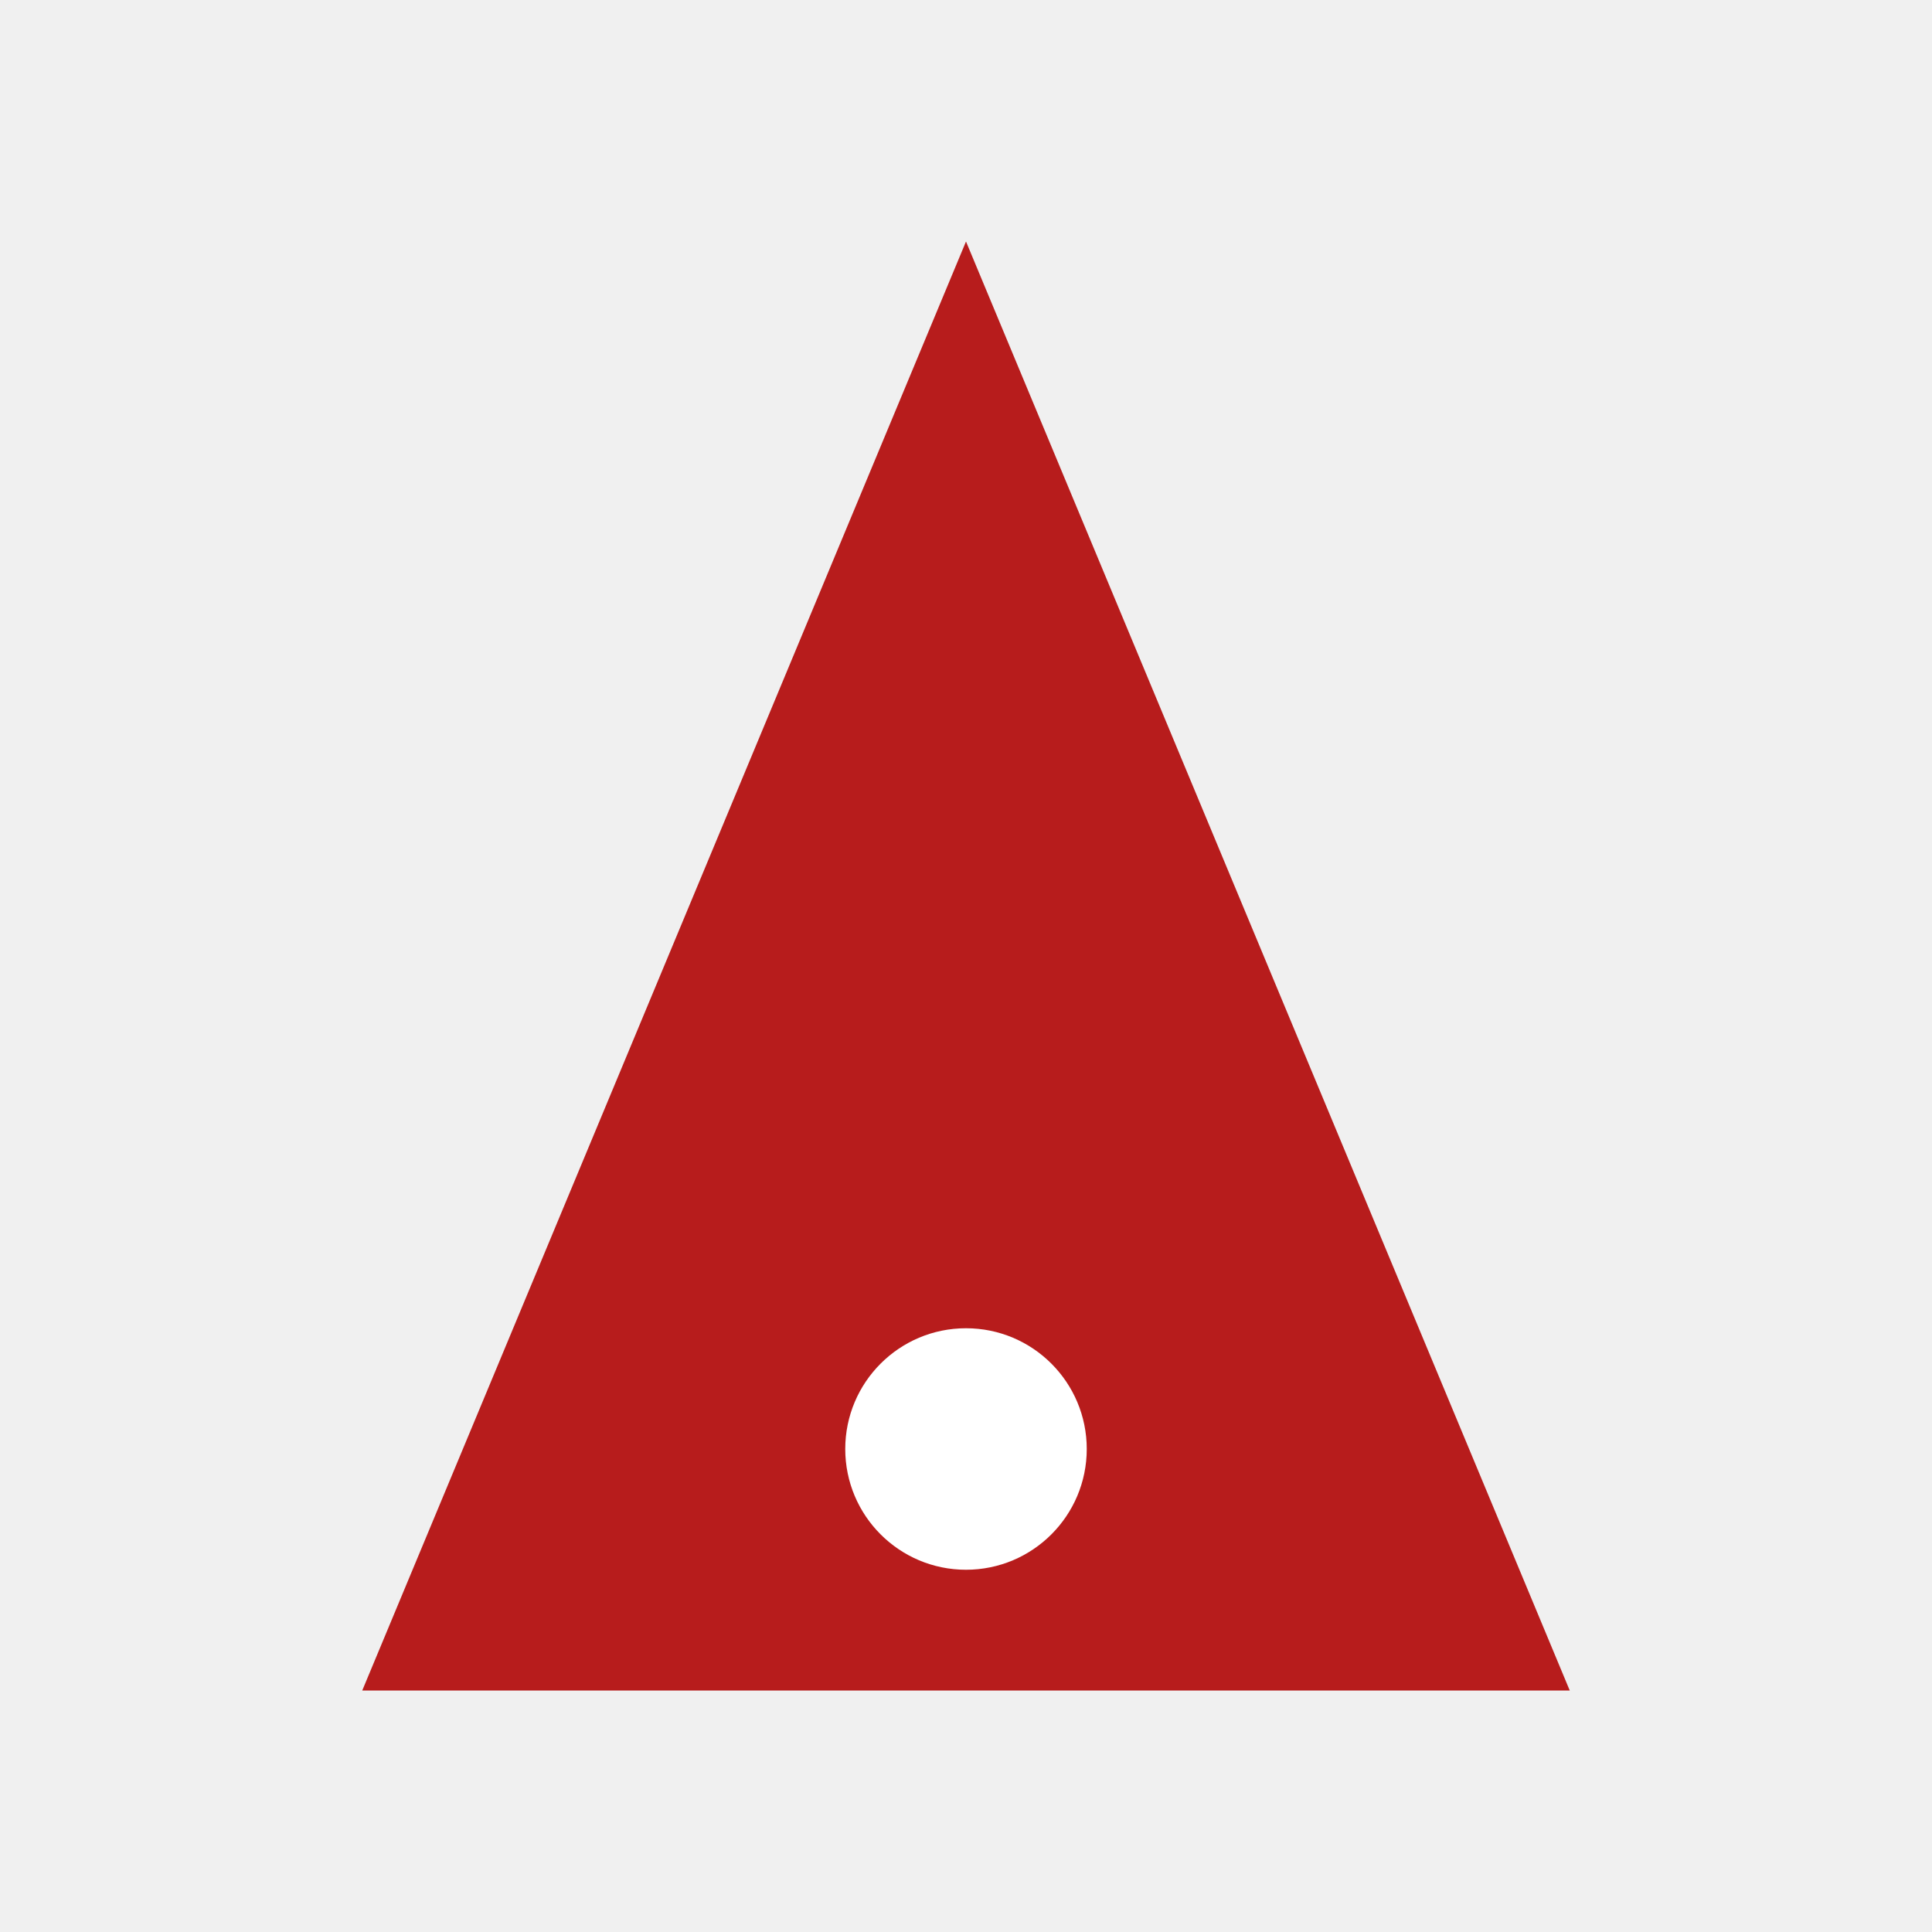
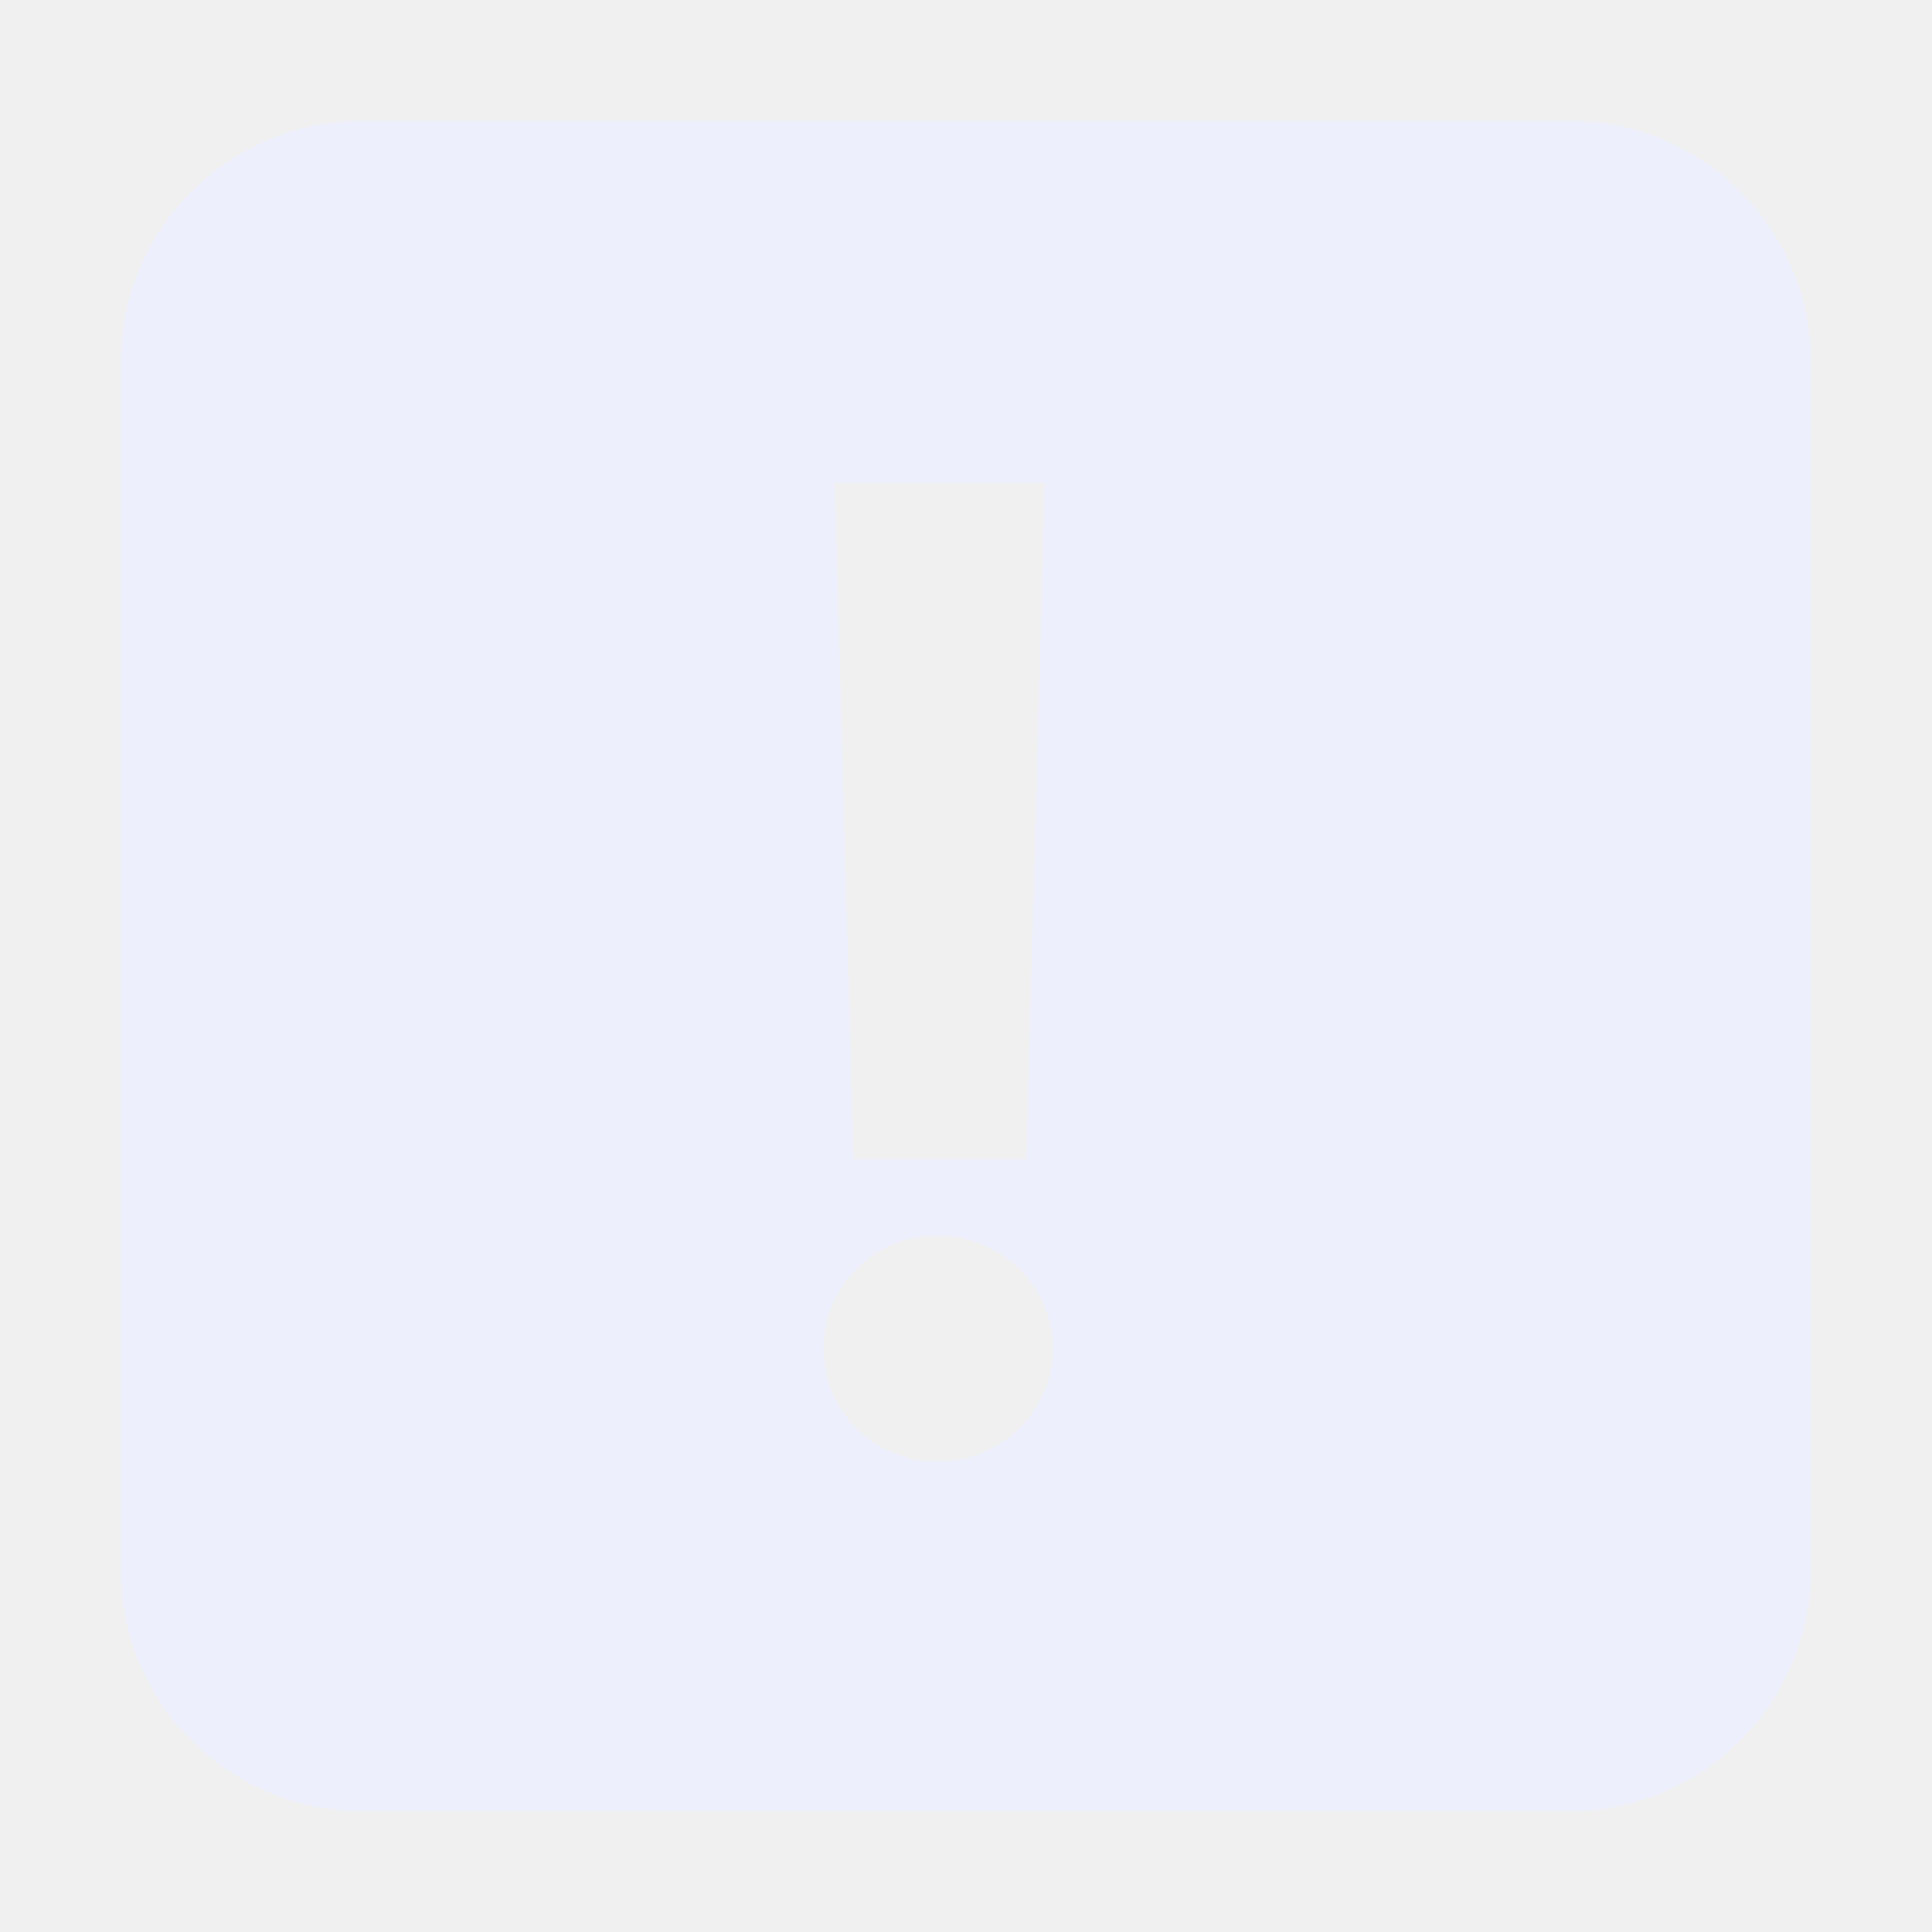
- <svg xmlns="http://www.w3.org/2000/svg" width="32" height="32" viewBox="0 0 32 32" fill="none">
-   <path d="M16 4L26 28H6L16 4Z" fill="#B71C1C" />
-   <circle cx="16" cy="24" r="2" fill="white" />
+ <svg xmlns="http://www.w3.org/2000/svg" width="16" height="16" viewBox="0 0 16 16" fill="none">
+   <path d="M3 1C2.47 1 1.961 1.211 1.586 1.586C1.211 1.961 1 2.47 1 3V13C1 13.53 1.211 14.039 1.586 14.414C1.961 14.789 2.47 15 3 15H13C13.53 15 14.039 14.789 14.414 14.414C14.789 14.039 15 13.53 15 13V3C15 2.47 14.789 1.961 14.414 1.586C14.039 1.211 13.53 1 13 1H3ZM6.914 4H8.652L8.5 9.602H7.07L6.914 4ZM8.723 11.164C8.72 11.412 8.62 11.649 8.445 11.824C8.27 11.999 8.033 12.099 7.785 12.102C7.66 12.106 7.535 12.085 7.418 12.04C7.301 11.995 7.195 11.927 7.105 11.84C7.015 11.752 6.943 11.648 6.894 11.533C6.846 11.418 6.82 11.294 6.82 11.168C6.82 11.043 6.846 10.919 6.894 10.804C6.943 10.689 7.015 10.584 7.105 10.497C7.195 10.41 7.301 10.342 7.418 10.297C7.535 10.252 7.66 10.231 7.785 10.235C8.285 10.235 8.719 10.652 8.723 11.164Z" fill="#EEEFFC" />
</svg>
